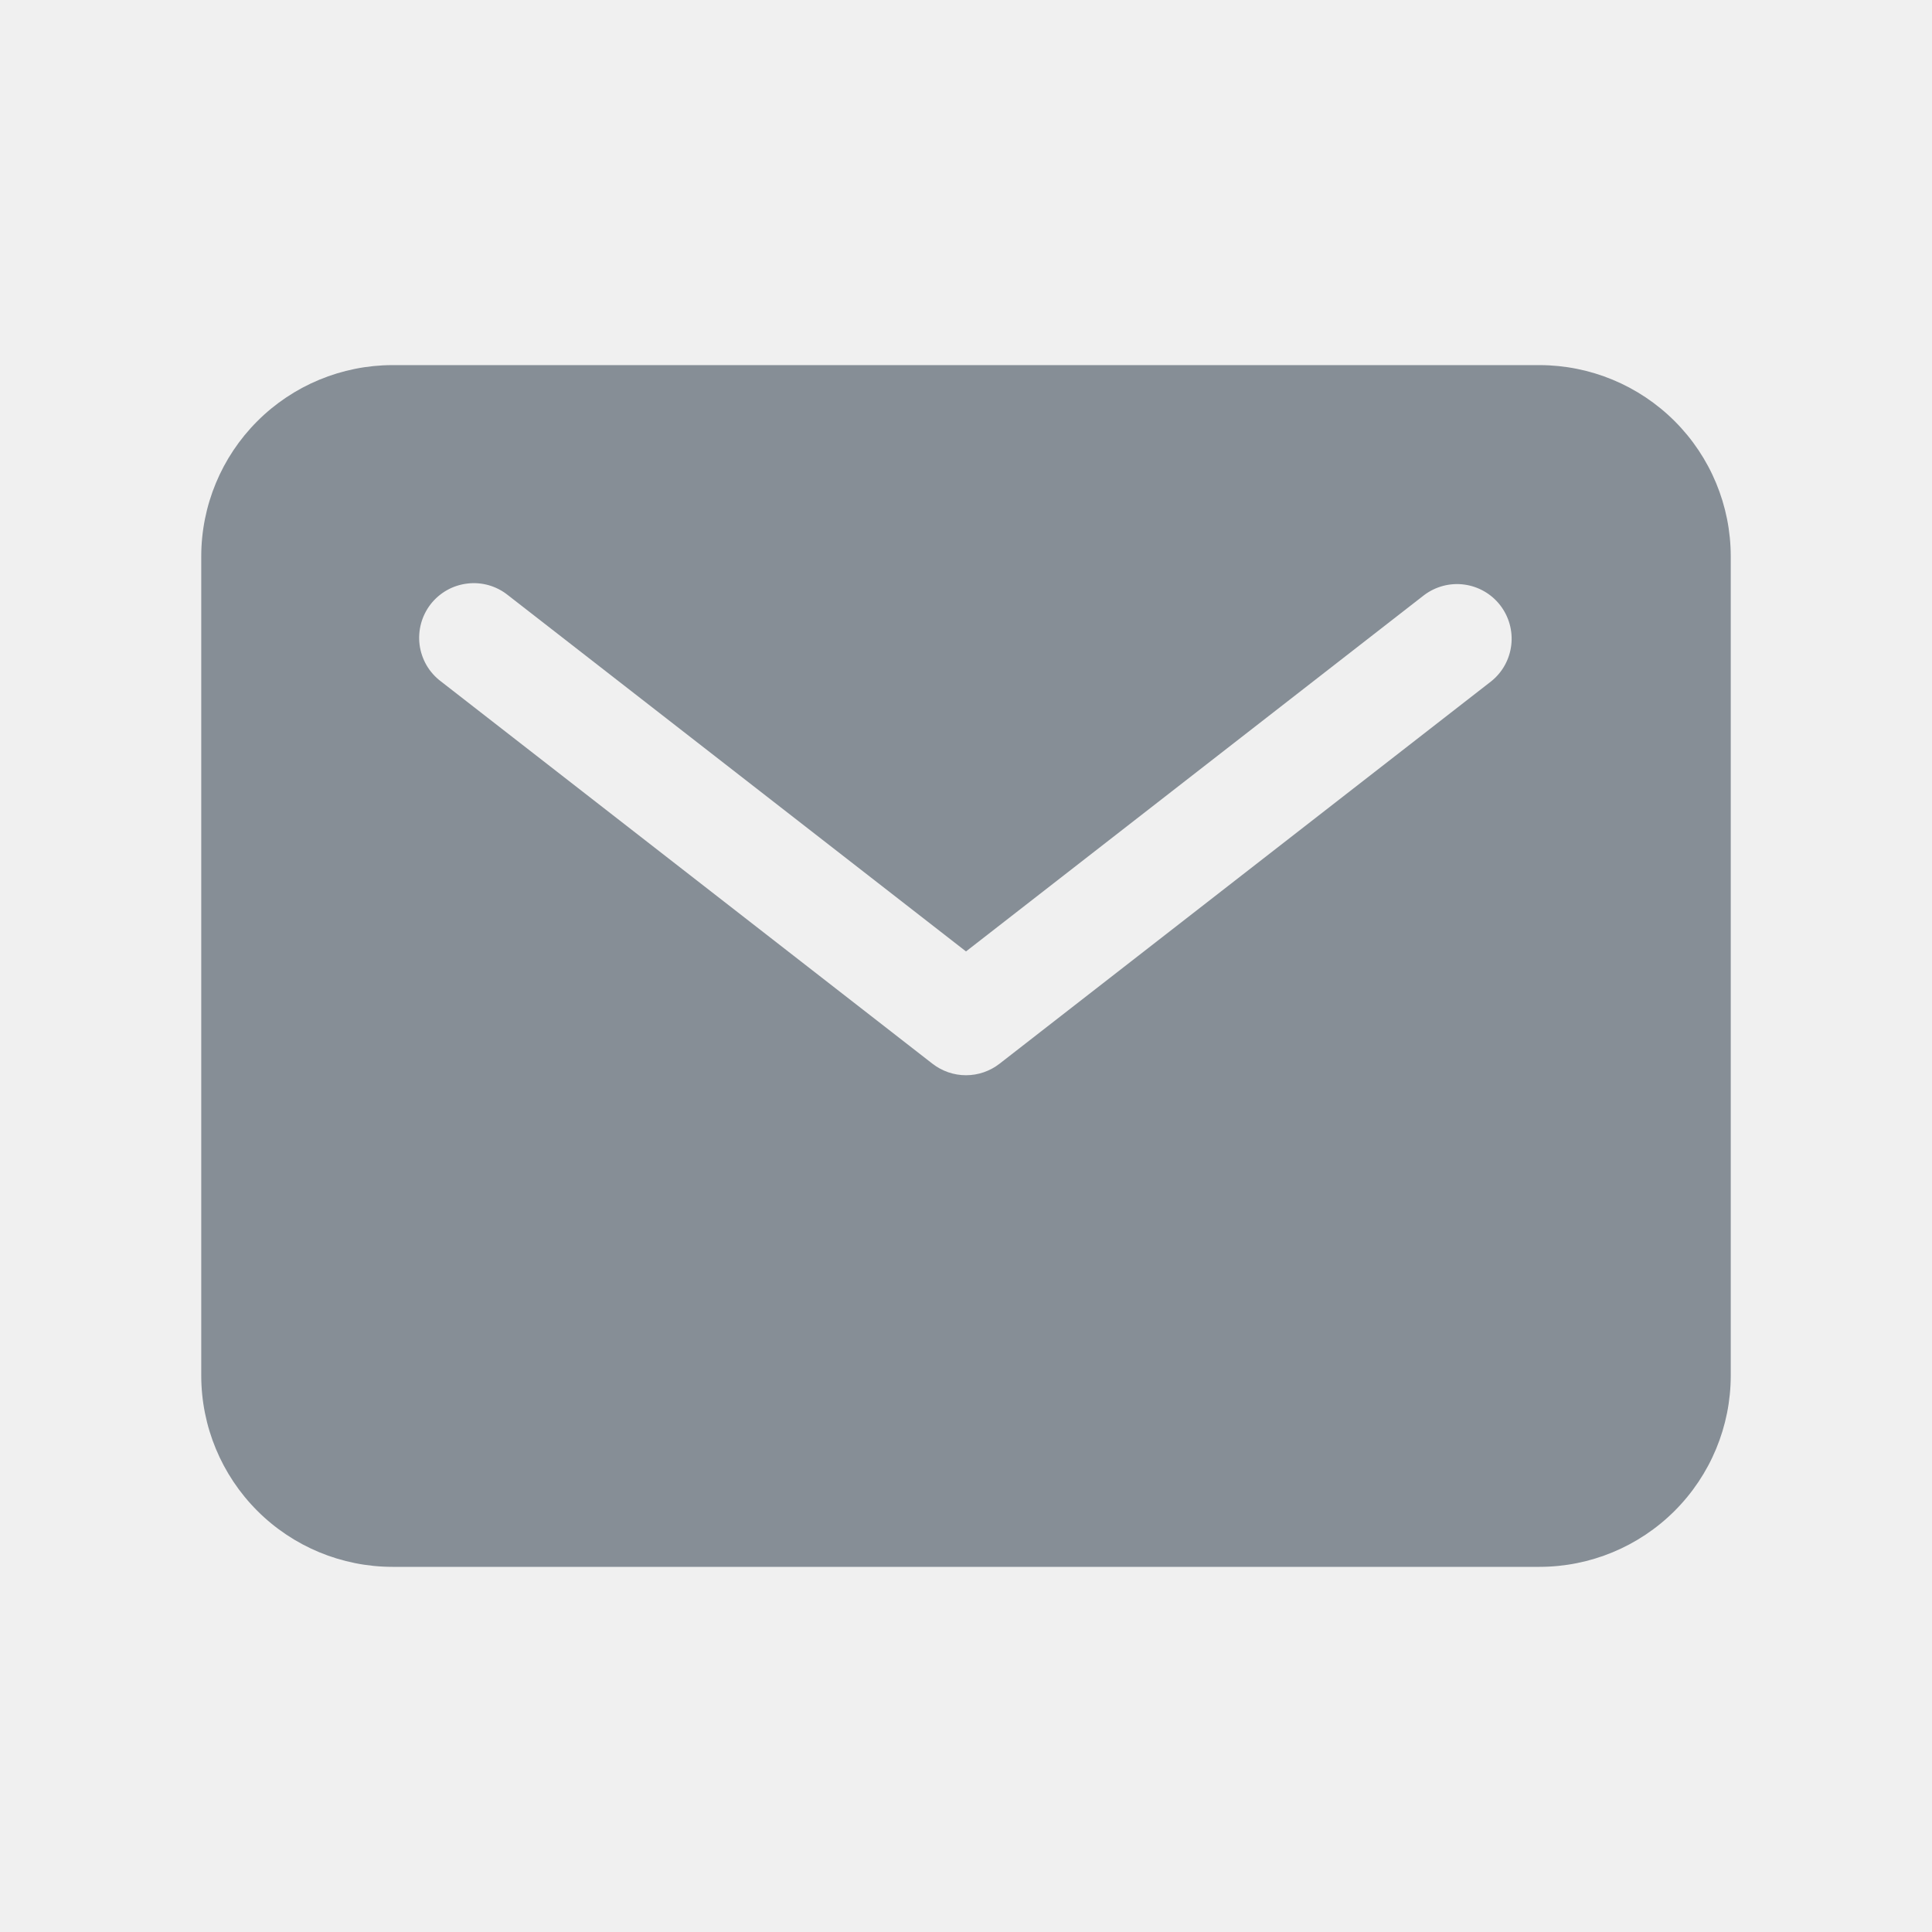
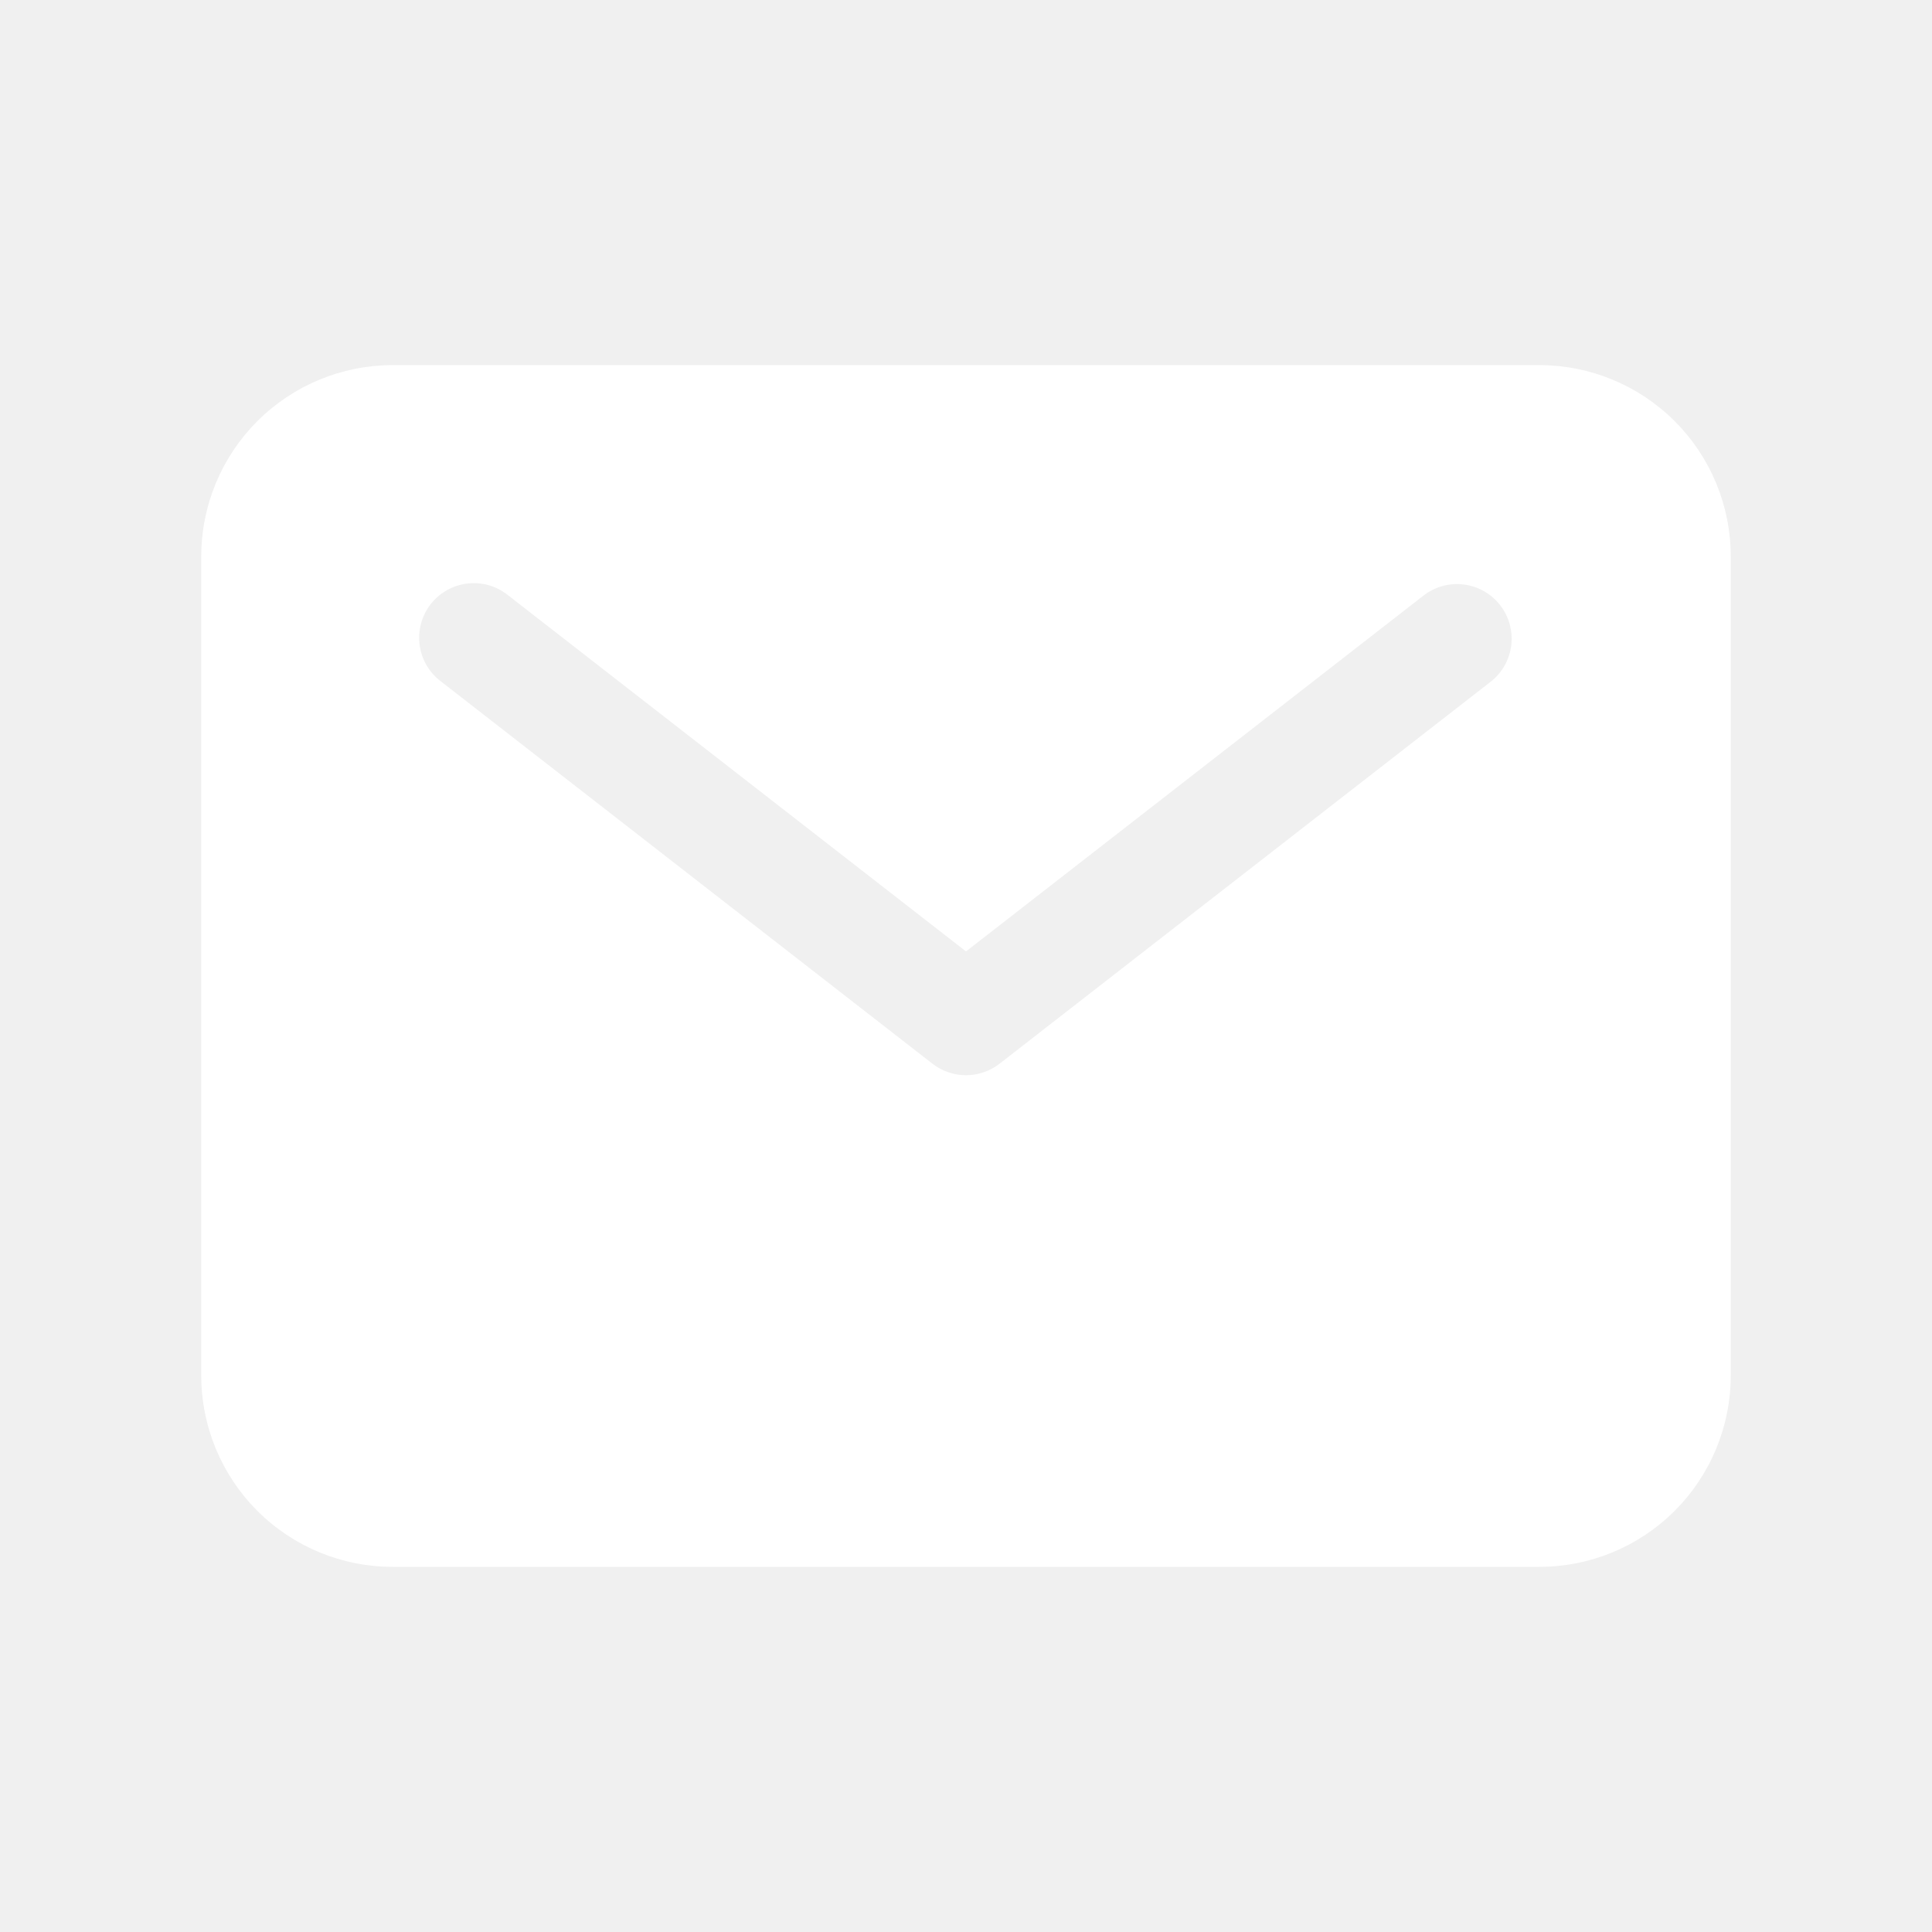
<svg xmlns="http://www.w3.org/2000/svg" width="48" height="48" viewBox="0 0 48 48" fill="none">
-   <path d="M38.25 9.071H9.75C8.491 9.073 7.283 9.574 6.393 10.464C5.502 11.354 5.001 12.562 5 13.821V34.178C5.001 35.438 5.502 36.645 6.393 37.536C7.283 38.426 8.491 38.927 9.75 38.928H38.25C39.509 38.927 40.717 38.426 41.607 37.536C42.498 36.645 42.999 35.438 43 34.178V13.821C42.999 12.562 42.498 11.354 41.607 10.464C40.717 9.574 39.509 9.073 38.25 9.071ZM37.047 16.928L24.833 26.428C24.595 26.613 24.302 26.714 24 26.714C23.698 26.714 23.405 26.613 23.167 26.428L10.953 16.928C10.809 16.82 10.689 16.684 10.598 16.529C10.508 16.373 10.449 16.202 10.425 16.023C10.402 15.845 10.414 15.664 10.461 15.49C10.508 15.317 10.589 15.154 10.699 15.012C10.81 14.87 10.947 14.752 11.104 14.663C11.26 14.575 11.433 14.519 11.612 14.498C11.79 14.476 11.971 14.491 12.144 14.54C12.317 14.59 12.478 14.673 12.619 14.786L24 23.638L35.381 14.786C35.666 14.571 36.024 14.476 36.377 14.523C36.731 14.57 37.052 14.754 37.271 15.036C37.489 15.317 37.589 15.674 37.547 16.028C37.505 16.382 37.326 16.706 37.047 16.928Z" fill="#868E96" />
+   <path d="M38.25 9.071H9.75C8.491 9.073 7.283 9.574 6.393 10.464C5.502 11.354 5.001 12.562 5 13.821V34.178C5.001 35.438 5.502 36.645 6.393 37.536C7.283 38.426 8.491 38.927 9.75 38.928H38.25C39.509 38.927 40.717 38.426 41.607 37.536C42.498 36.645 42.999 35.438 43 34.178V13.821C42.999 12.562 42.498 11.354 41.607 10.464C40.717 9.574 39.509 9.073 38.25 9.071ZM37.047 16.928L24.833 26.428C24.595 26.613 24.302 26.714 24 26.714C23.698 26.714 23.405 26.613 23.167 26.428L10.953 16.928C10.809 16.82 10.689 16.684 10.598 16.529C10.508 16.373 10.449 16.202 10.425 16.023C10.402 15.845 10.414 15.664 10.461 15.49C10.508 15.317 10.589 15.154 10.699 15.012C10.81 14.87 10.947 14.752 11.104 14.663C11.26 14.575 11.433 14.519 11.612 14.498C11.79 14.476 11.971 14.491 12.144 14.54C12.317 14.59 12.478 14.673 12.619 14.786L24 23.638L35.381 14.786C35.666 14.571 36.024 14.476 36.377 14.523C36.731 14.57 37.052 14.754 37.271 15.036C37.489 15.317 37.589 15.674 37.547 16.028C37.505 16.382 37.326 16.706 37.047 16.928Z" fill="#ffffff" />
</svg>
